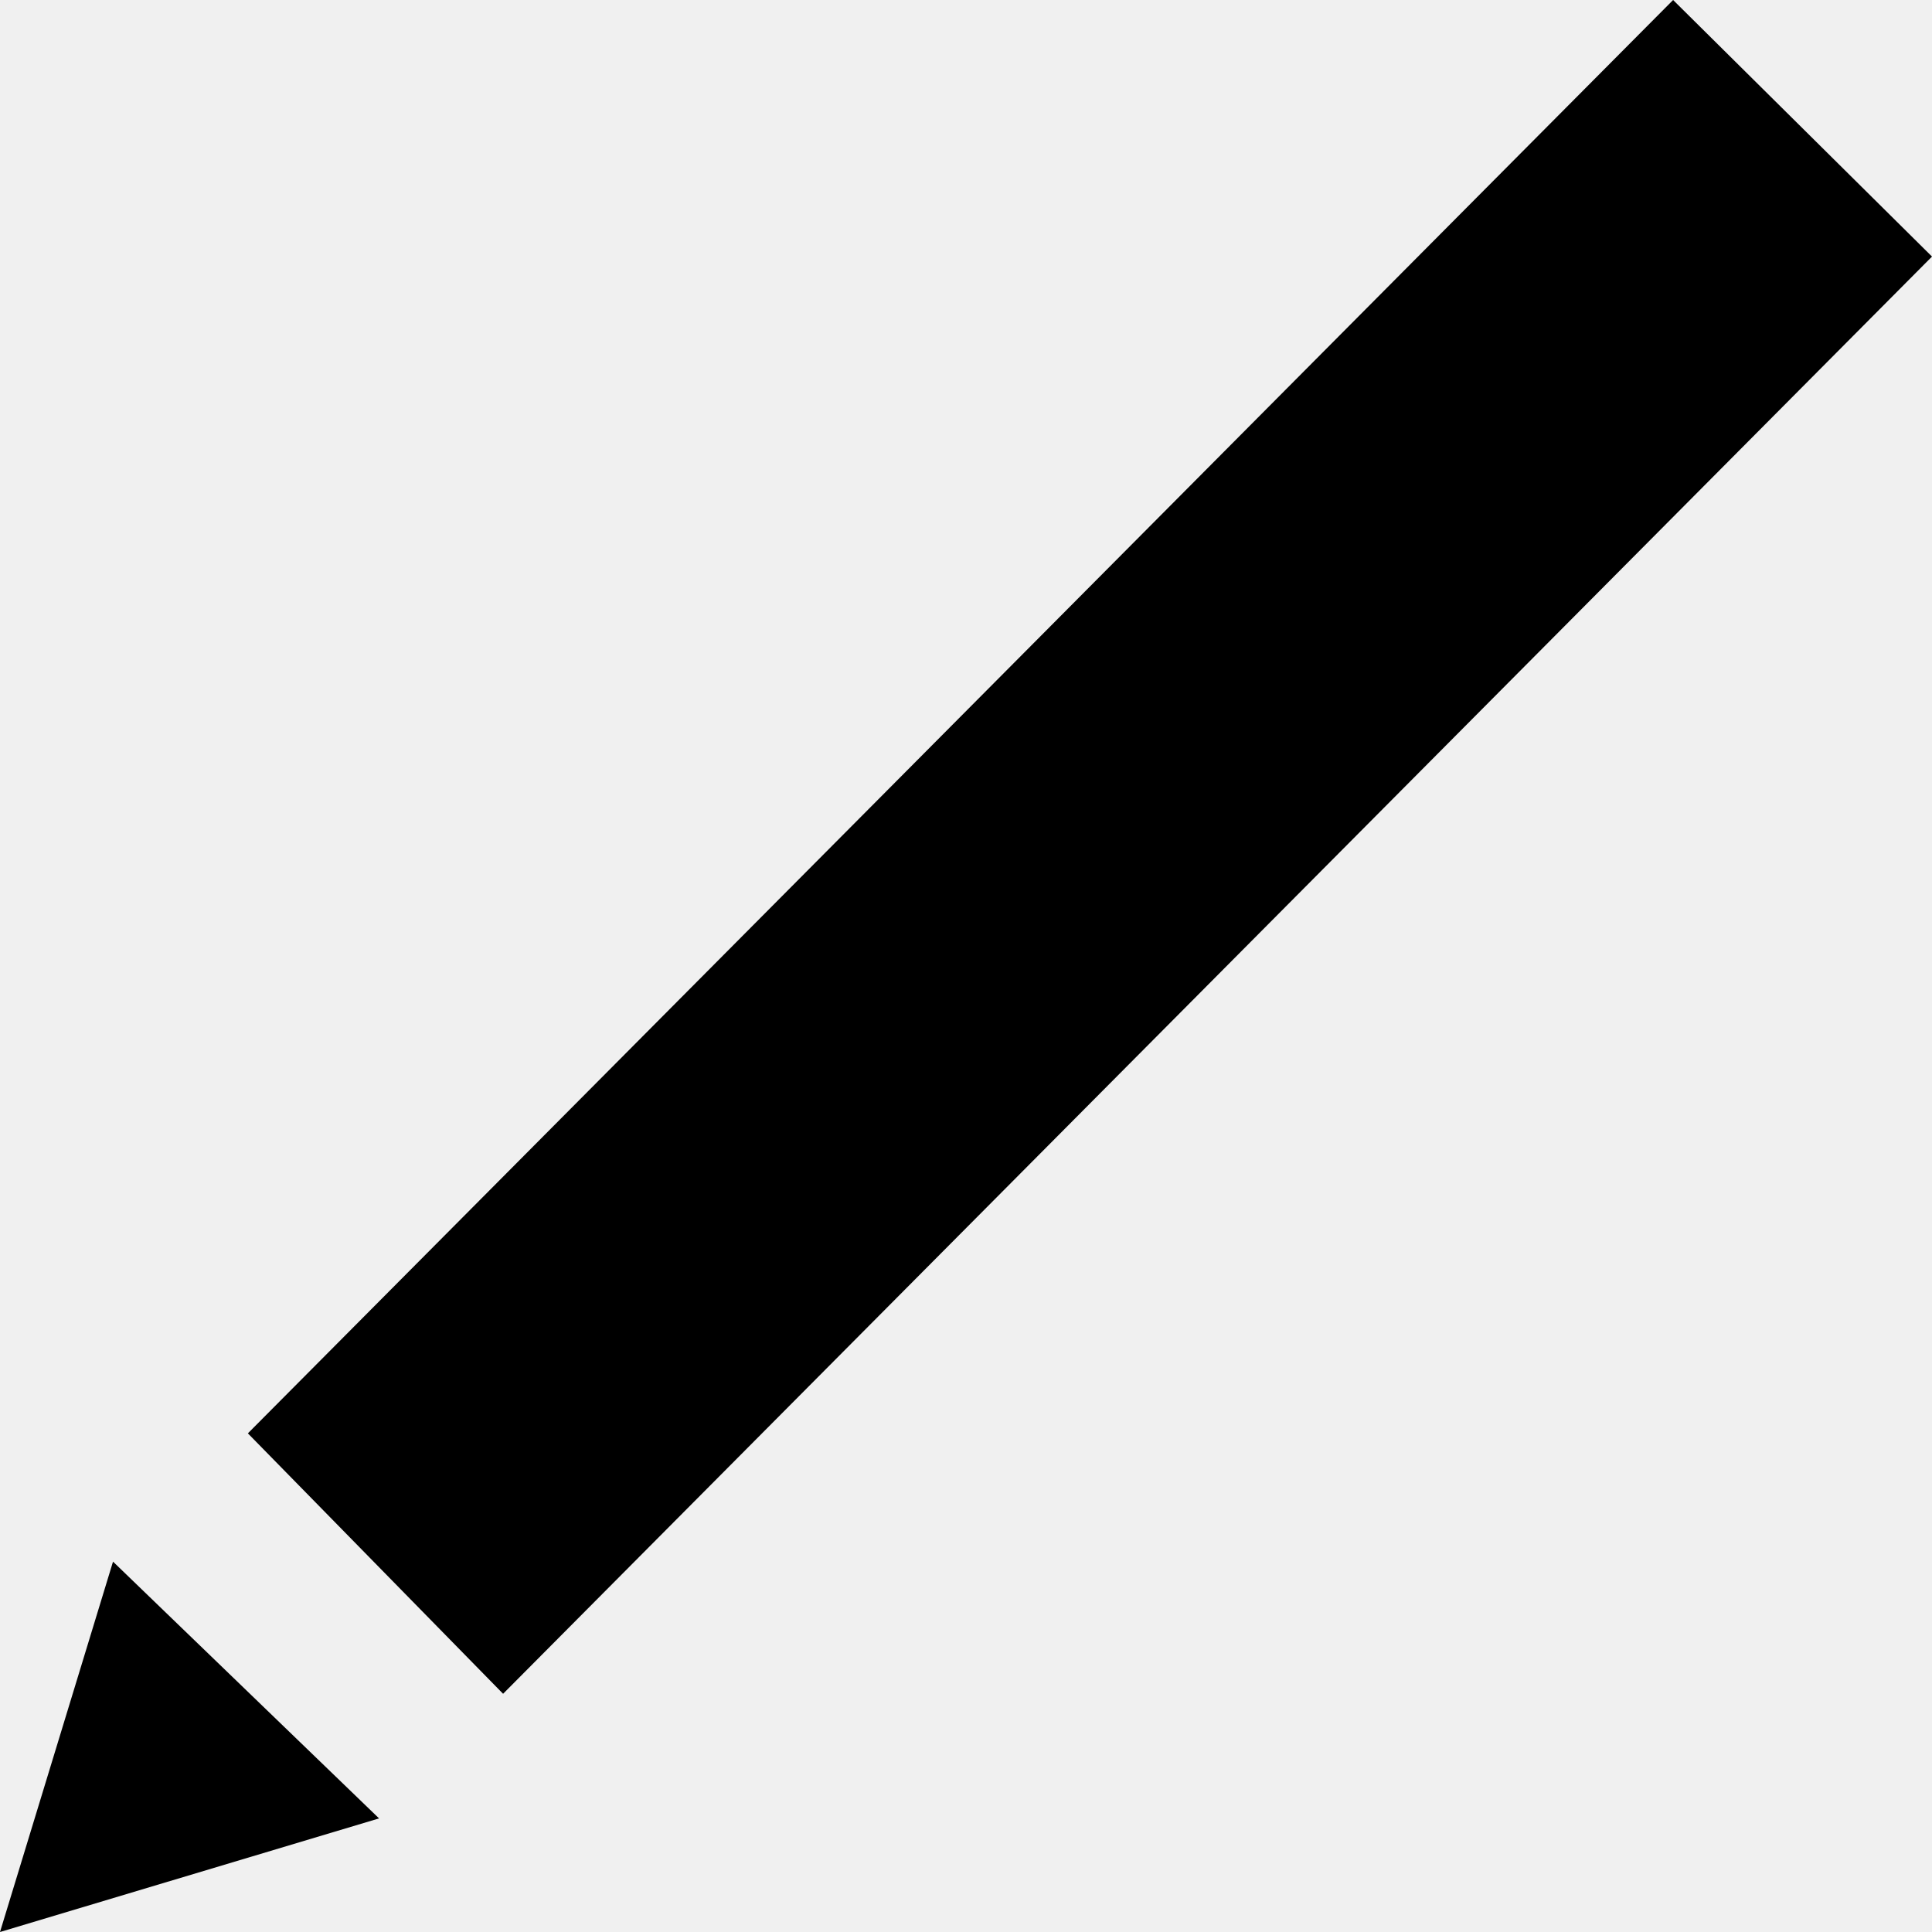
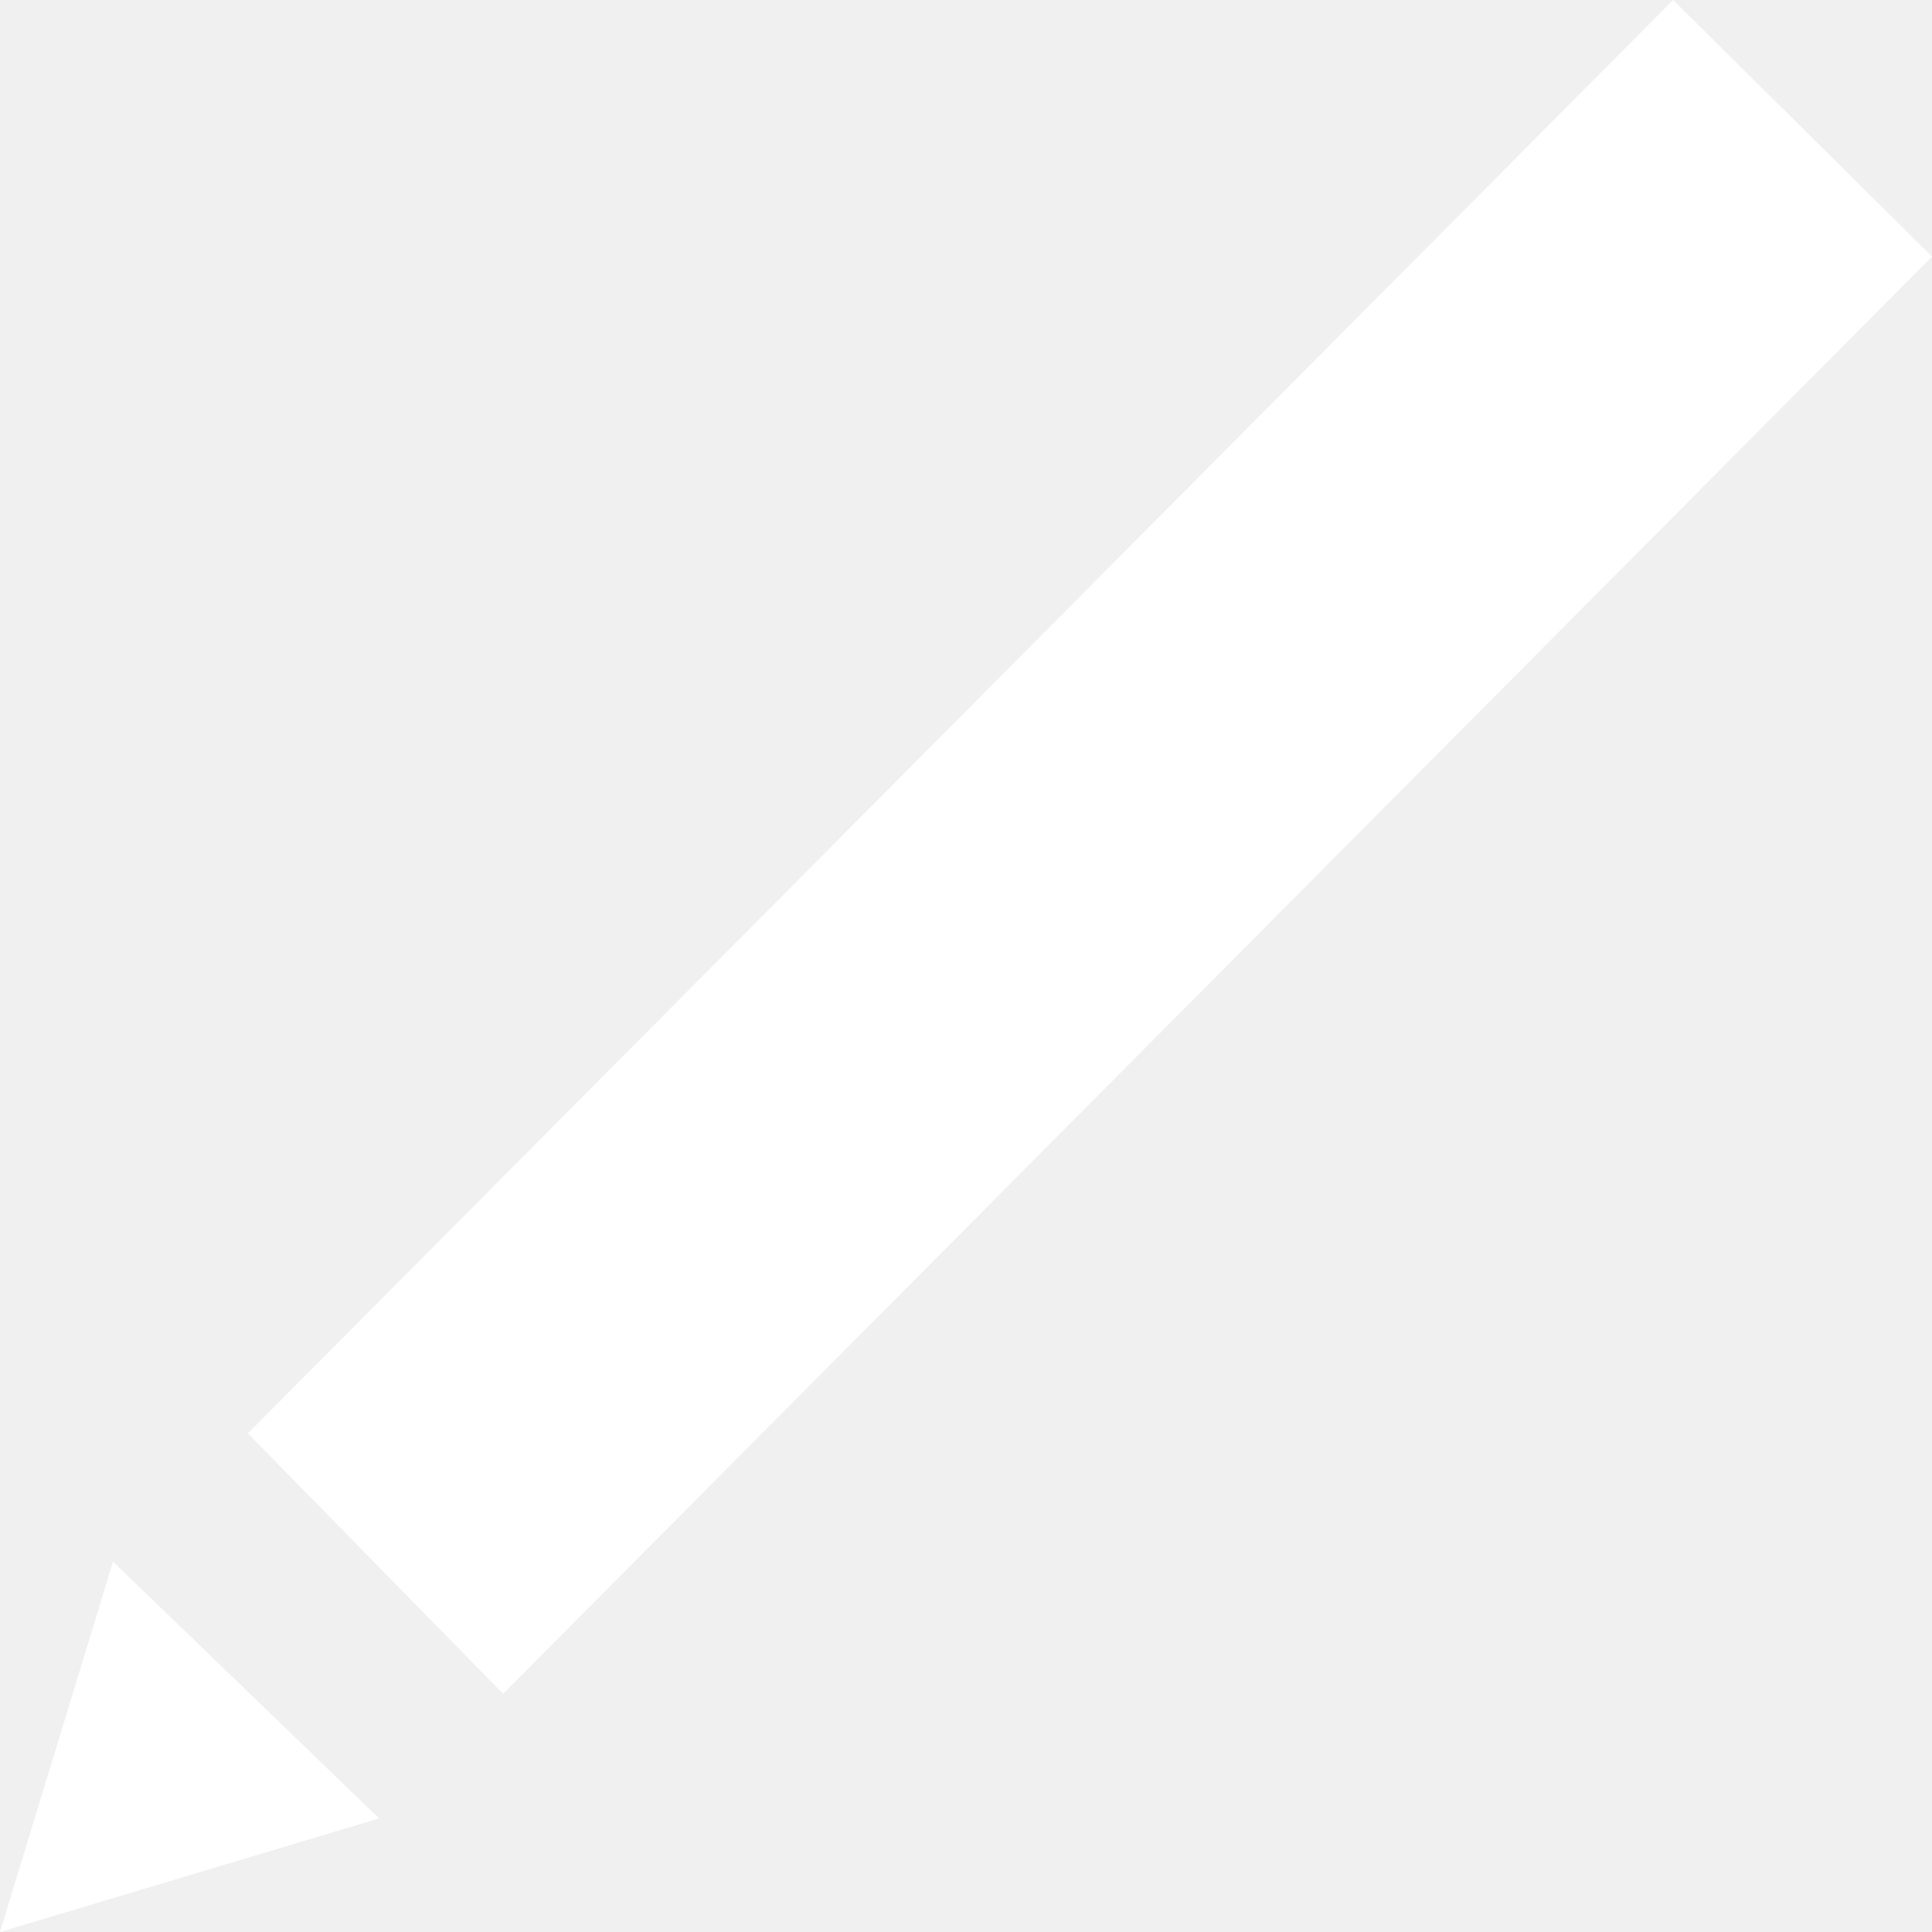
<svg xmlns="http://www.w3.org/2000/svg" width="10" height="10" viewBox="0 0 10 10" fill="none">
-   <path d="M10 1.328L2.604 8.767L1.283 7.419L8.66 0L10 1.328ZM0 10L1.962 9.412L0.585 8.083L0 10Z" fill="black" />
+   <path d="M10 1.328L2.604 8.767L1.283 7.419L8.66 0L10 1.328ZM0 10L1.962 9.412L0.585 8.083L0 10Z" fill="white" />
</svg>
